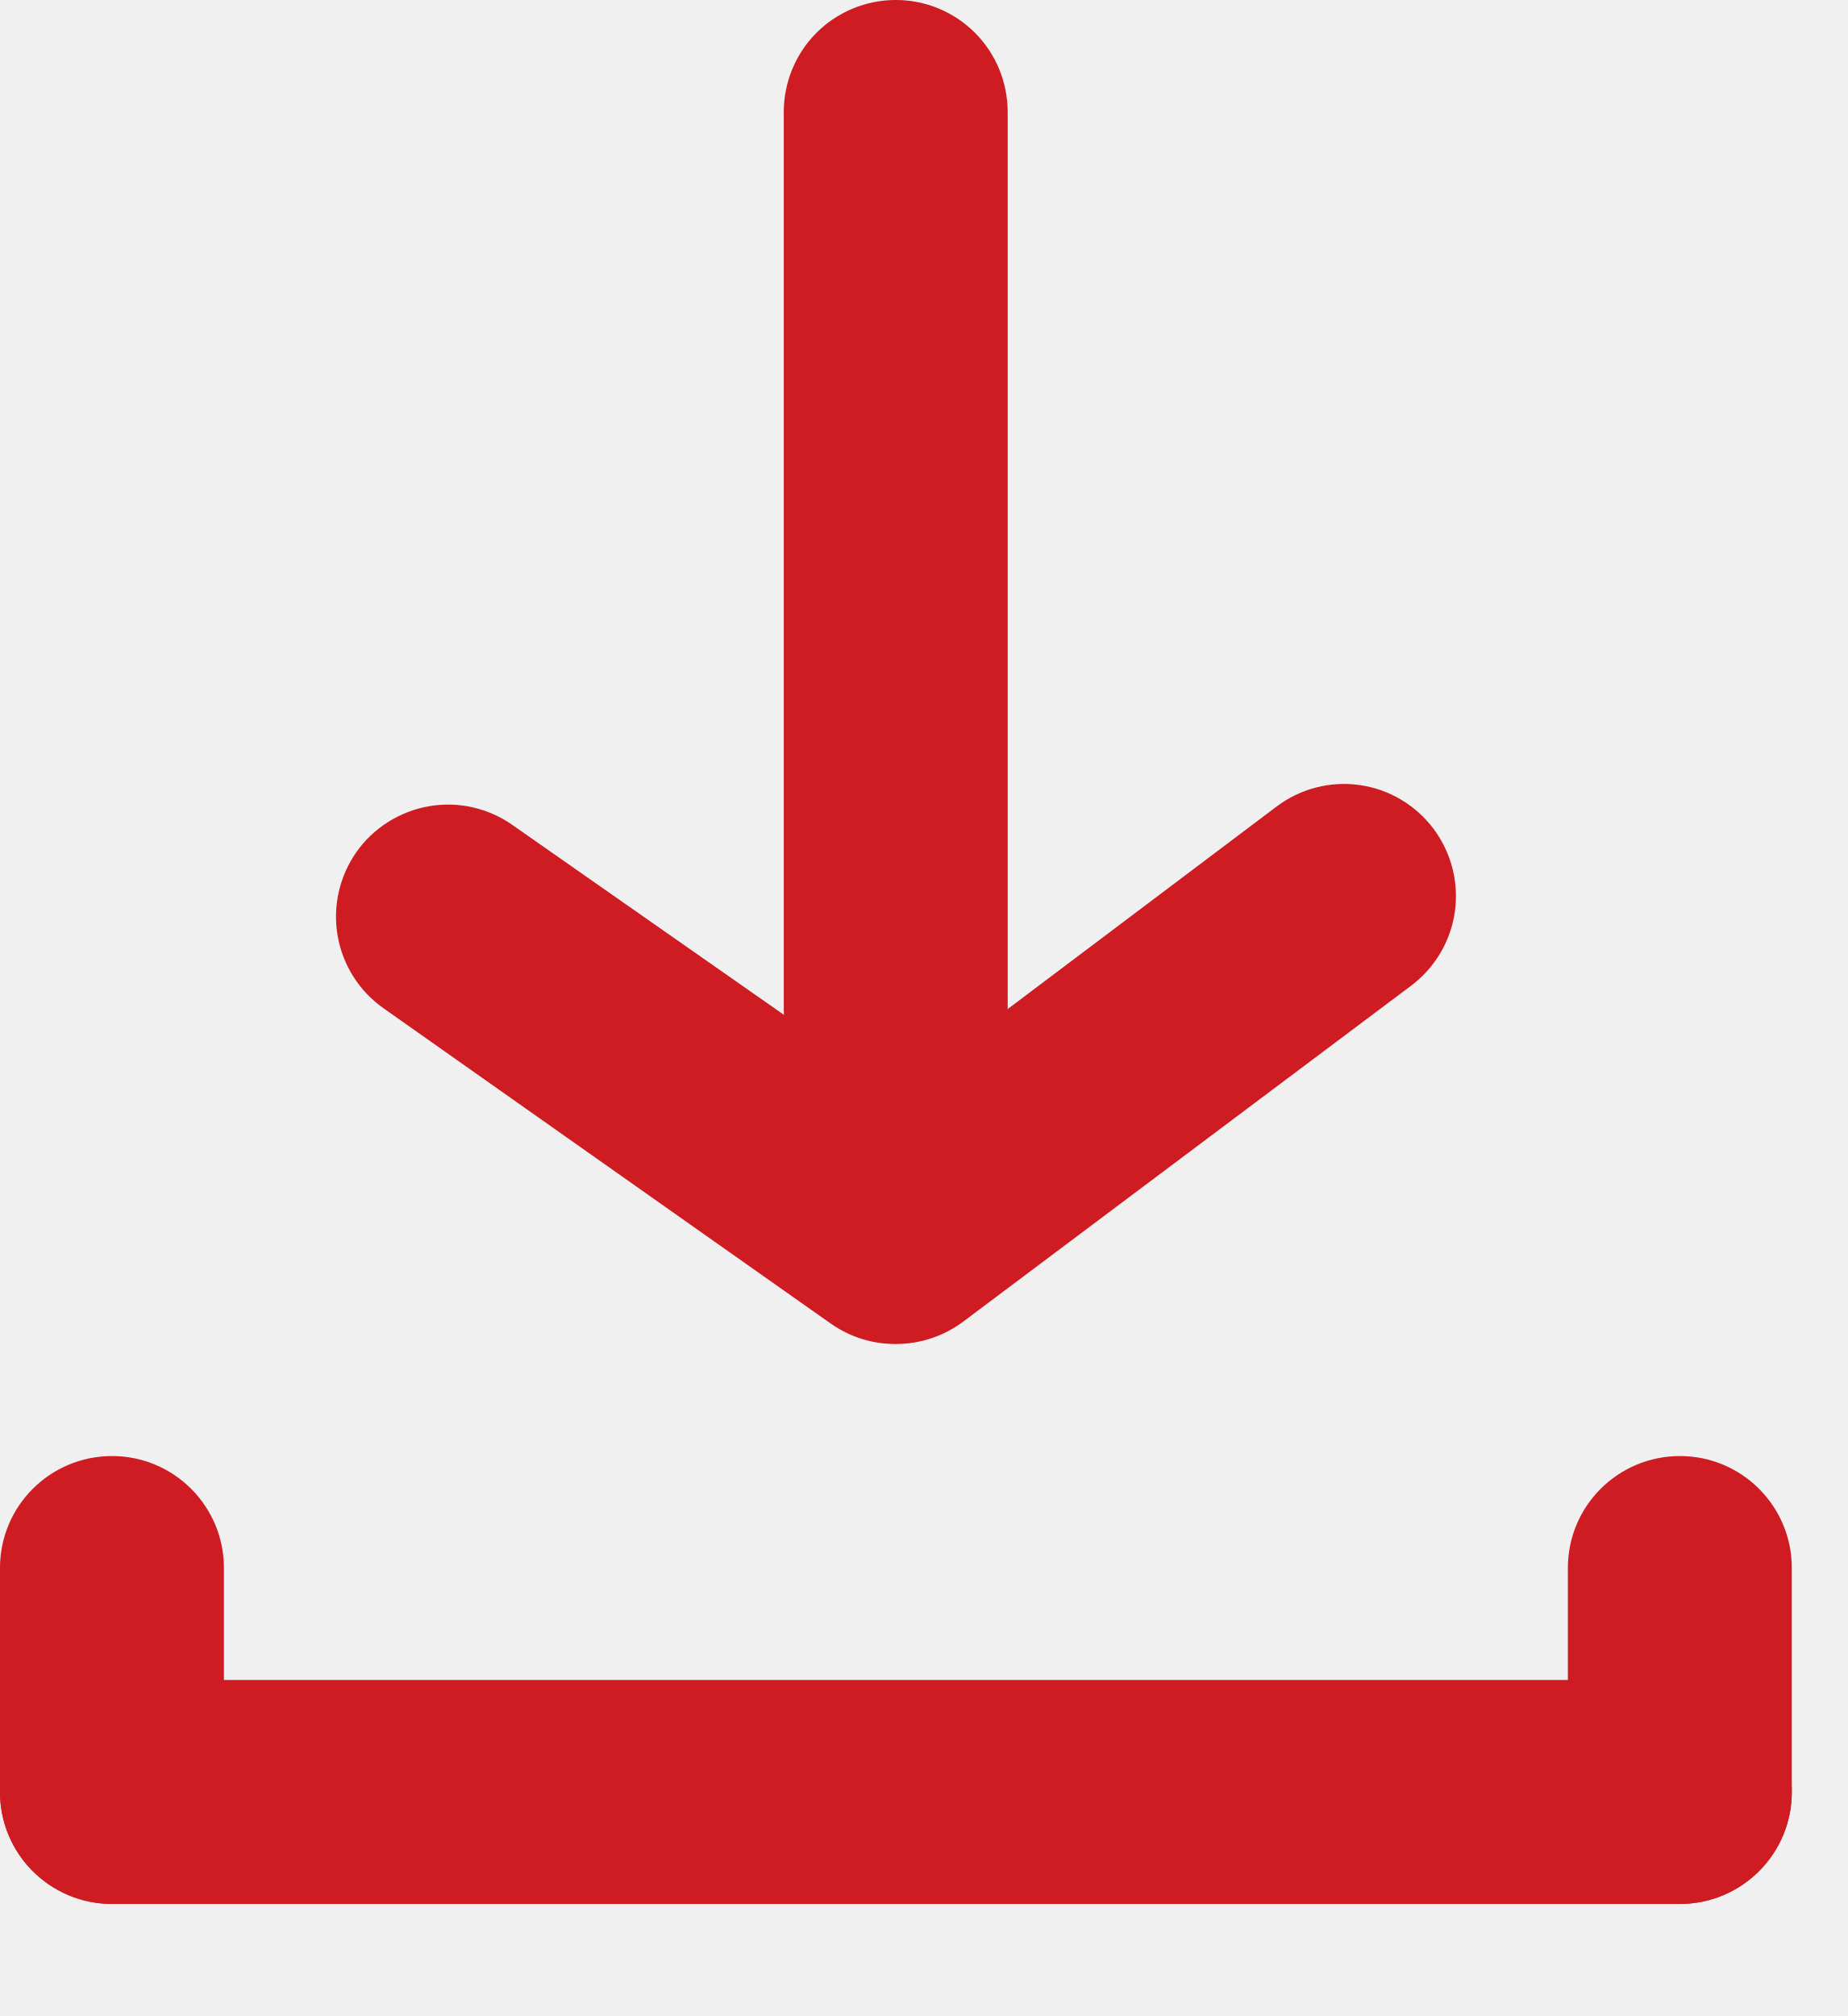
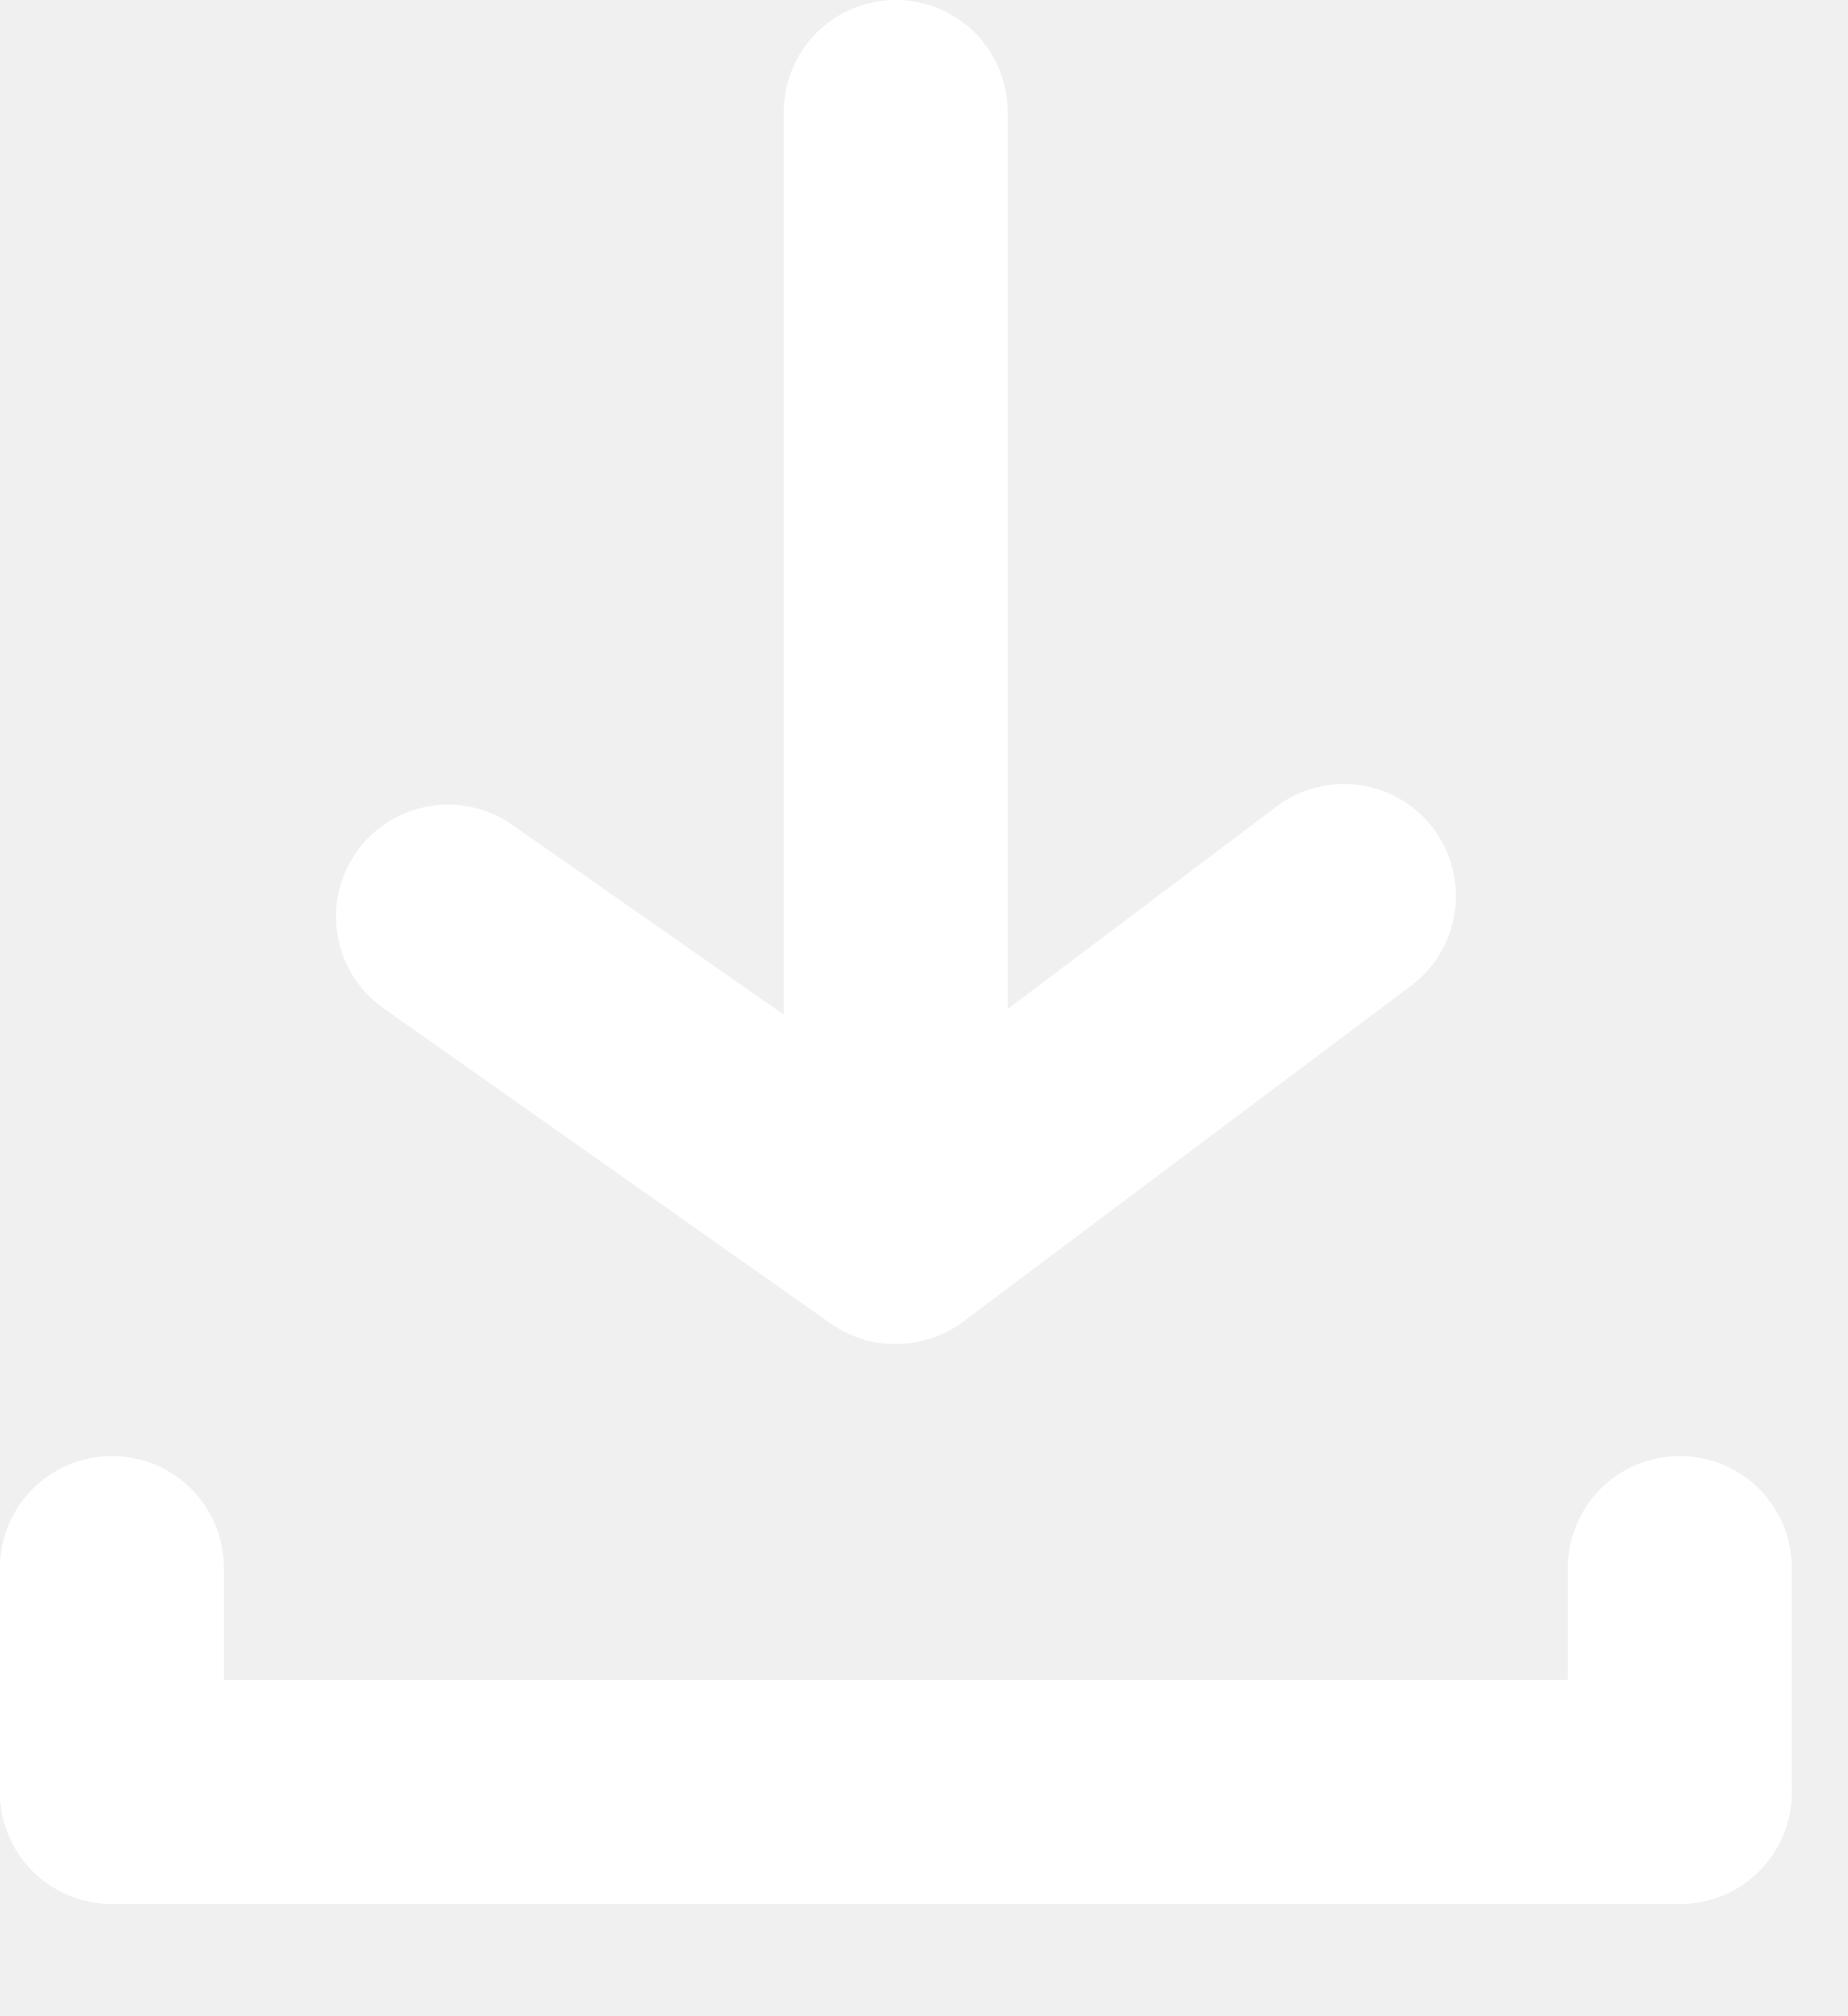
<svg xmlns="http://www.w3.org/2000/svg" width="11" height="12" viewBox="0 0 11 12" fill="none">
-   <path d="M10 10H0.667C0.298 10 0 10.299 0 10.667C0 11.035 0.298 11.333 0.667 11.333H10C10.368 11.333 10.667 11.035 10.667 10.667C10.667 10.299 10.368 10 10 10Z" fill="#cf1b22" />
-   <path d="M0 9.333L0 10.667C0 11.035 0.298 11.333 0.667 11.333C1.035 11.333 1.333 11.035 1.333 10.667L1.333 9.333C1.333 8.965 1.035 8.667 0.667 8.667C0.298 8.667 0 8.965 0 9.333Z" fill="#cf1b22" />
-   <path d="M9.334 9.333L9.334 10.667C9.334 11.035 9.632 11.333 10.001 11.333C10.369 11.333 10.667 11.035 10.667 10.667L10.667 9.333C10.667 8.965 10.369 8.667 10.001 8.667C9.632 8.667 9.334 8.965 9.334 9.333Z" fill="#cf1b22" />
-   <path d="M5.334 8C5.196 8.001 5.061 7.959 4.948 7.88L2.281 6C2.137 5.898 2.04 5.743 2.01 5.57C1.98 5.396 2.02 5.218 2.121 5.073C2.171 5.001 2.236 4.94 2.31 4.893C2.385 4.846 2.467 4.814 2.554 4.799C2.641 4.784 2.73 4.786 2.816 4.806C2.902 4.826 2.983 4.862 3.054 4.913L5.334 6.507L7.601 4.8C7.742 4.694 7.92 4.648 8.095 4.673C8.27 4.698 8.428 4.792 8.534 4.933C8.64 5.075 8.686 5.253 8.661 5.428C8.636 5.603 8.542 5.761 8.401 5.867L5.734 7.867C5.619 7.953 5.479 8 5.334 8V8Z" fill="#cf1b22" />
-   <path d="M5.333 6.667C5.156 6.667 4.986 6.596 4.861 6.471C4.736 6.346 4.666 6.177 4.666 6L4.666 0.667C4.666 0.49 4.736 0.32 4.861 0.195C4.986 0.07 5.156 -6.10352e-05 5.333 -6.10352e-05C5.509 -6.10352e-05 5.679 0.07 5.804 0.195C5.929 0.32 5.999 0.49 5.999 0.667L5.999 6C5.999 6.177 5.929 6.346 5.804 6.471C5.679 6.596 5.509 6.667 5.333 6.667Z" fill="#cf1b22" />
+   <path d="M10 10H0.667C0.298 10 0 10.299 0 10.667C0 11.035 0.298 11.333 0.667 11.333H10C10.368 11.333 10.667 11.035 10.667 10.667C10.667 10.299 10.368 10 10 10Z" fill="#ffffff" />
+   <path d="M0 9.333L0 10.667C0 11.035 0.298 11.333 0.667 11.333C1.035 11.333 1.333 11.035 1.333 10.667L1.333 9.333C1.333 8.965 1.035 8.667 0.667 8.667C0.298 8.667 0 8.965 0 9.333Z" fill="#ffffff" />
+   <path d="M9.334 9.333L9.334 10.667C9.334 11.035 9.632 11.333 10.001 11.333C10.369 11.333 10.667 11.035 10.667 10.667L10.667 9.333C10.667 8.965 10.369 8.667 10.001 8.667C9.632 8.667 9.334 8.965 9.334 9.333Z" fill="#ffffff" />
+   <path d="M5.334 8C5.196 8.001 5.061 7.959 4.948 7.88L2.281 6C2.137 5.898 2.04 5.743 2.01 5.57C1.98 5.396 2.02 5.218 2.121 5.073C2.171 5.001 2.236 4.94 2.31 4.893C2.385 4.846 2.467 4.814 2.554 4.799C2.641 4.784 2.73 4.786 2.816 4.806C2.902 4.826 2.983 4.862 3.054 4.913L5.334 6.507L7.601 4.8C7.742 4.694 7.92 4.648 8.095 4.673C8.27 4.698 8.428 4.792 8.534 4.933C8.64 5.075 8.686 5.253 8.661 5.428C8.636 5.603 8.542 5.761 8.401 5.867L5.734 7.867C5.619 7.953 5.479 8 5.334 8V8Z" fill="#ffffff" />
+   <path d="M5.333 6.667C5.156 6.667 4.986 6.596 4.861 6.471C4.736 6.346 4.666 6.177 4.666 6L4.666 0.667C4.666 0.49 4.736 0.32 4.861 0.195C4.986 0.07 5.156 -6.10352e-05 5.333 -6.10352e-05C5.509 -6.10352e-05 5.679 0.07 5.804 0.195C5.929 0.32 5.999 0.49 5.999 0.667L5.999 6C5.999 6.177 5.929 6.346 5.804 6.471C5.679 6.596 5.509 6.667 5.333 6.667Z" fill="#ffffff" />
</svg>
